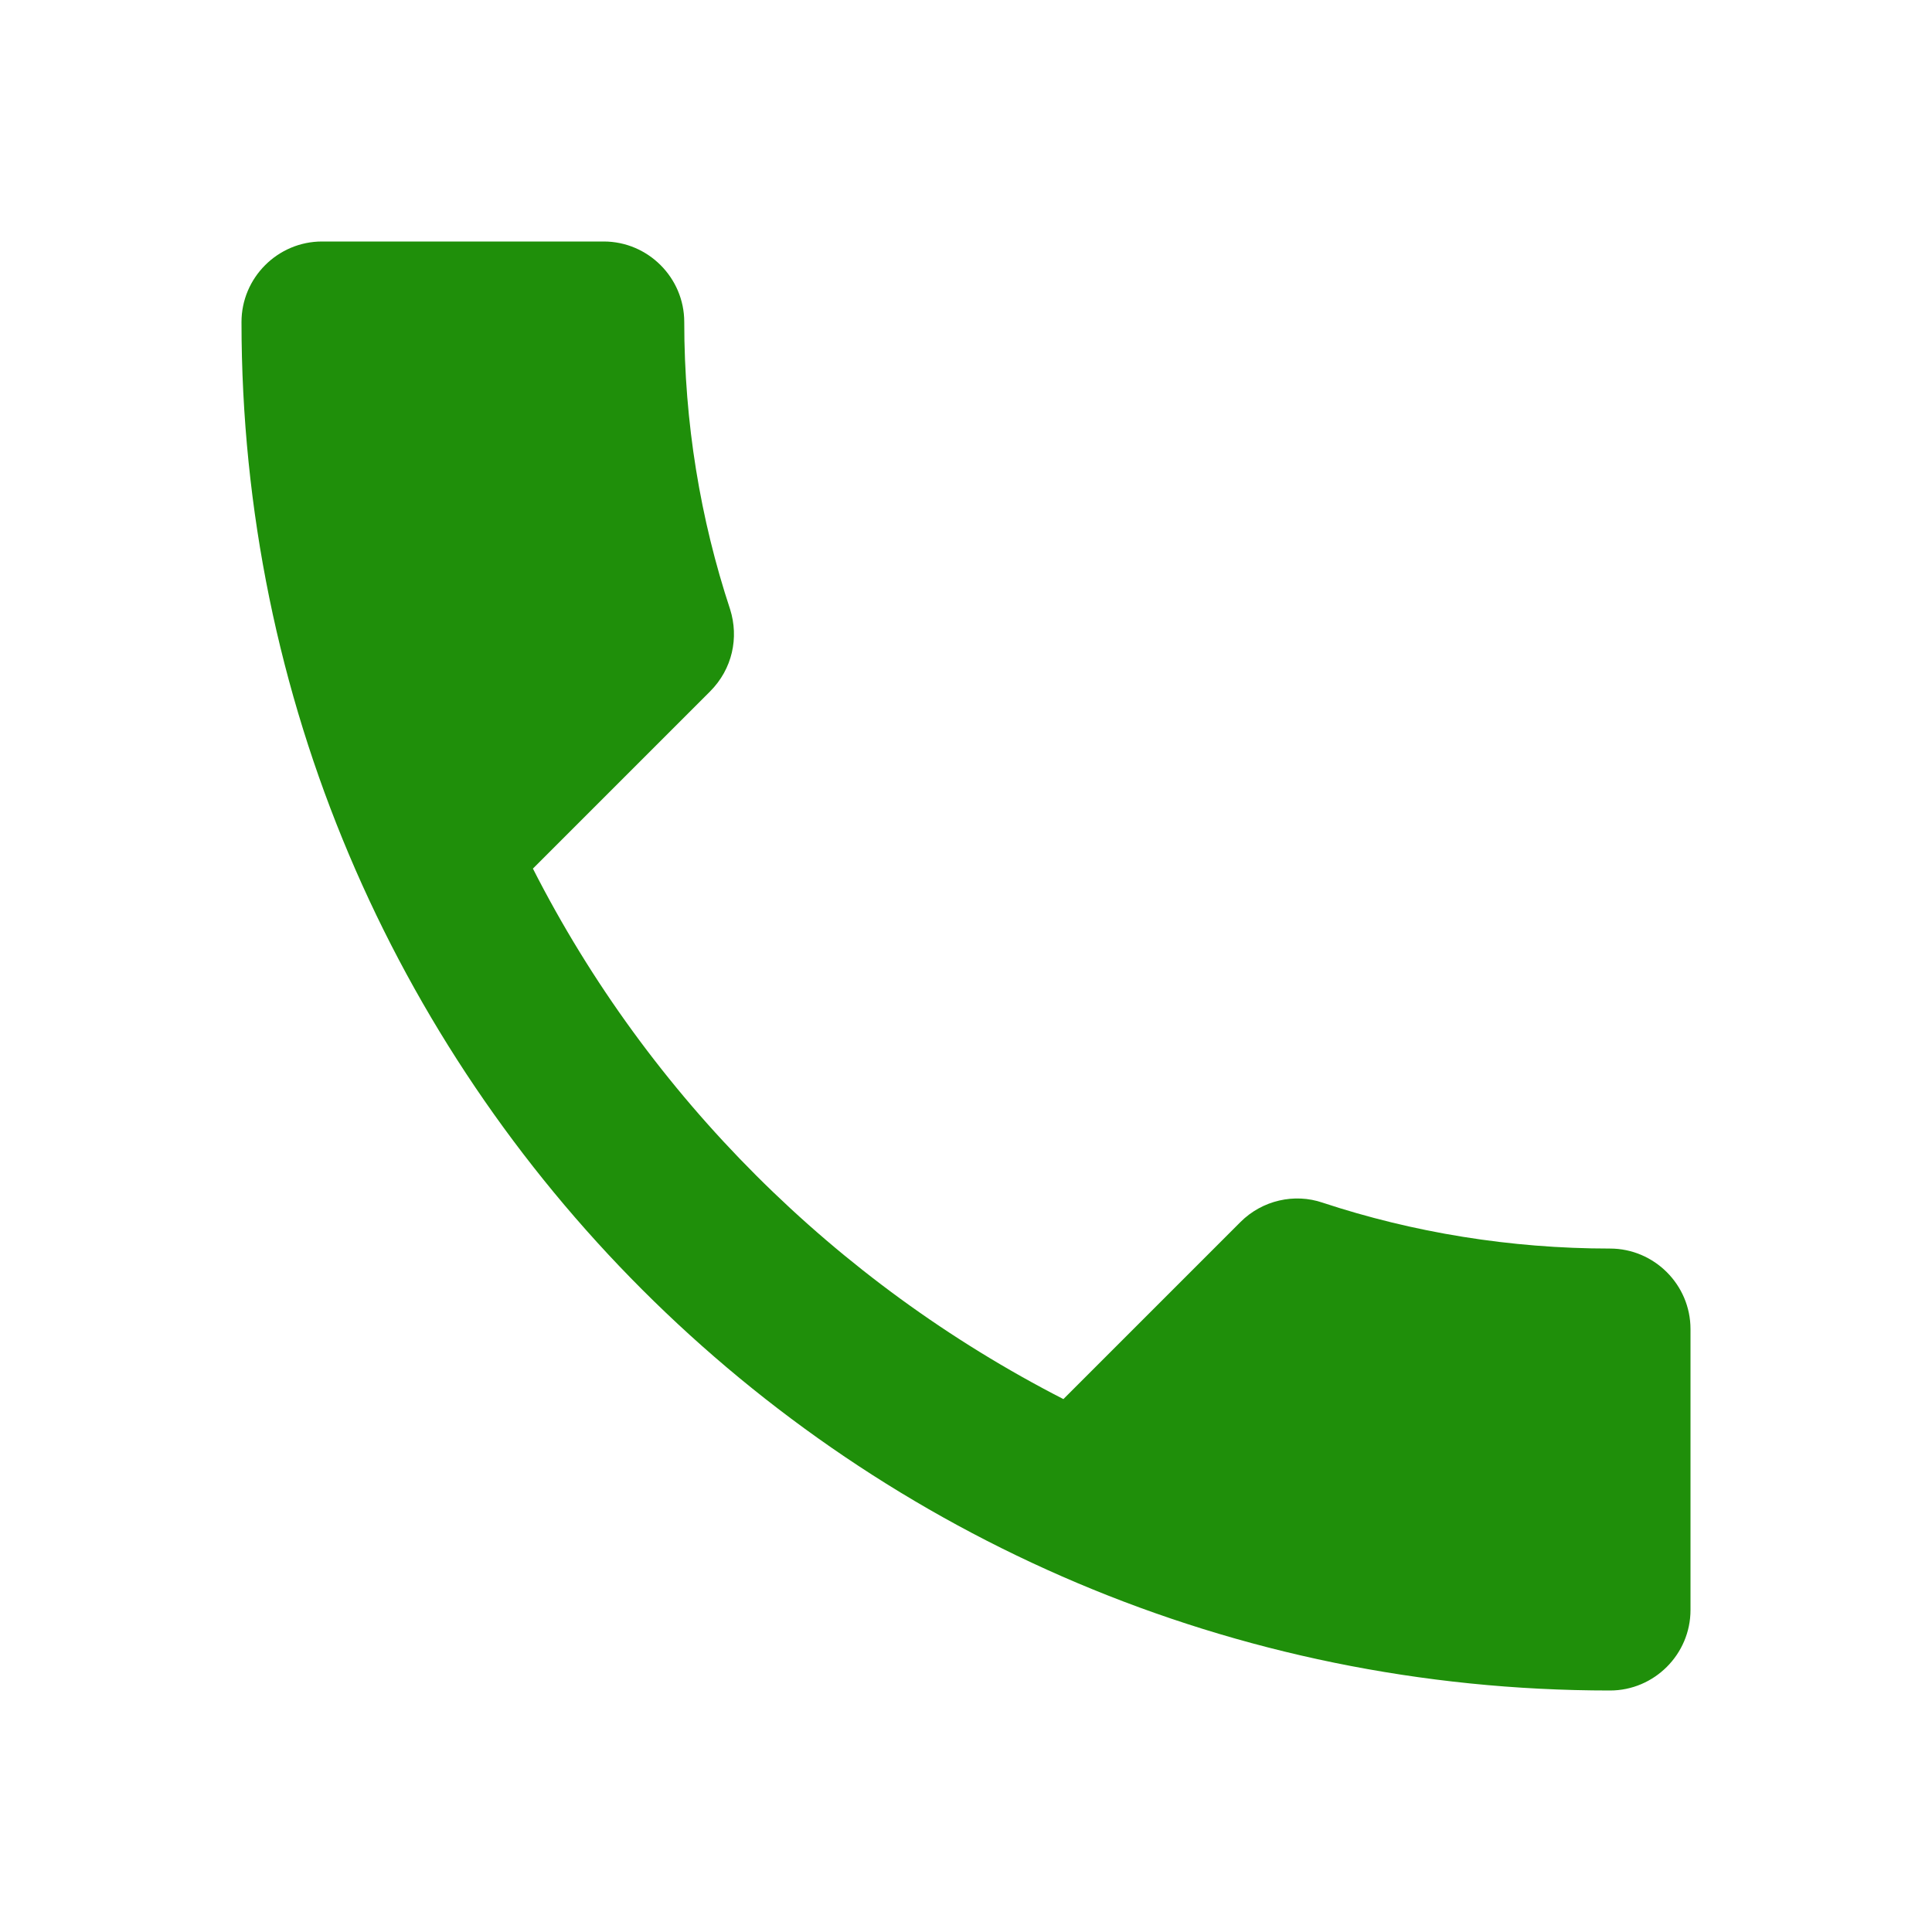
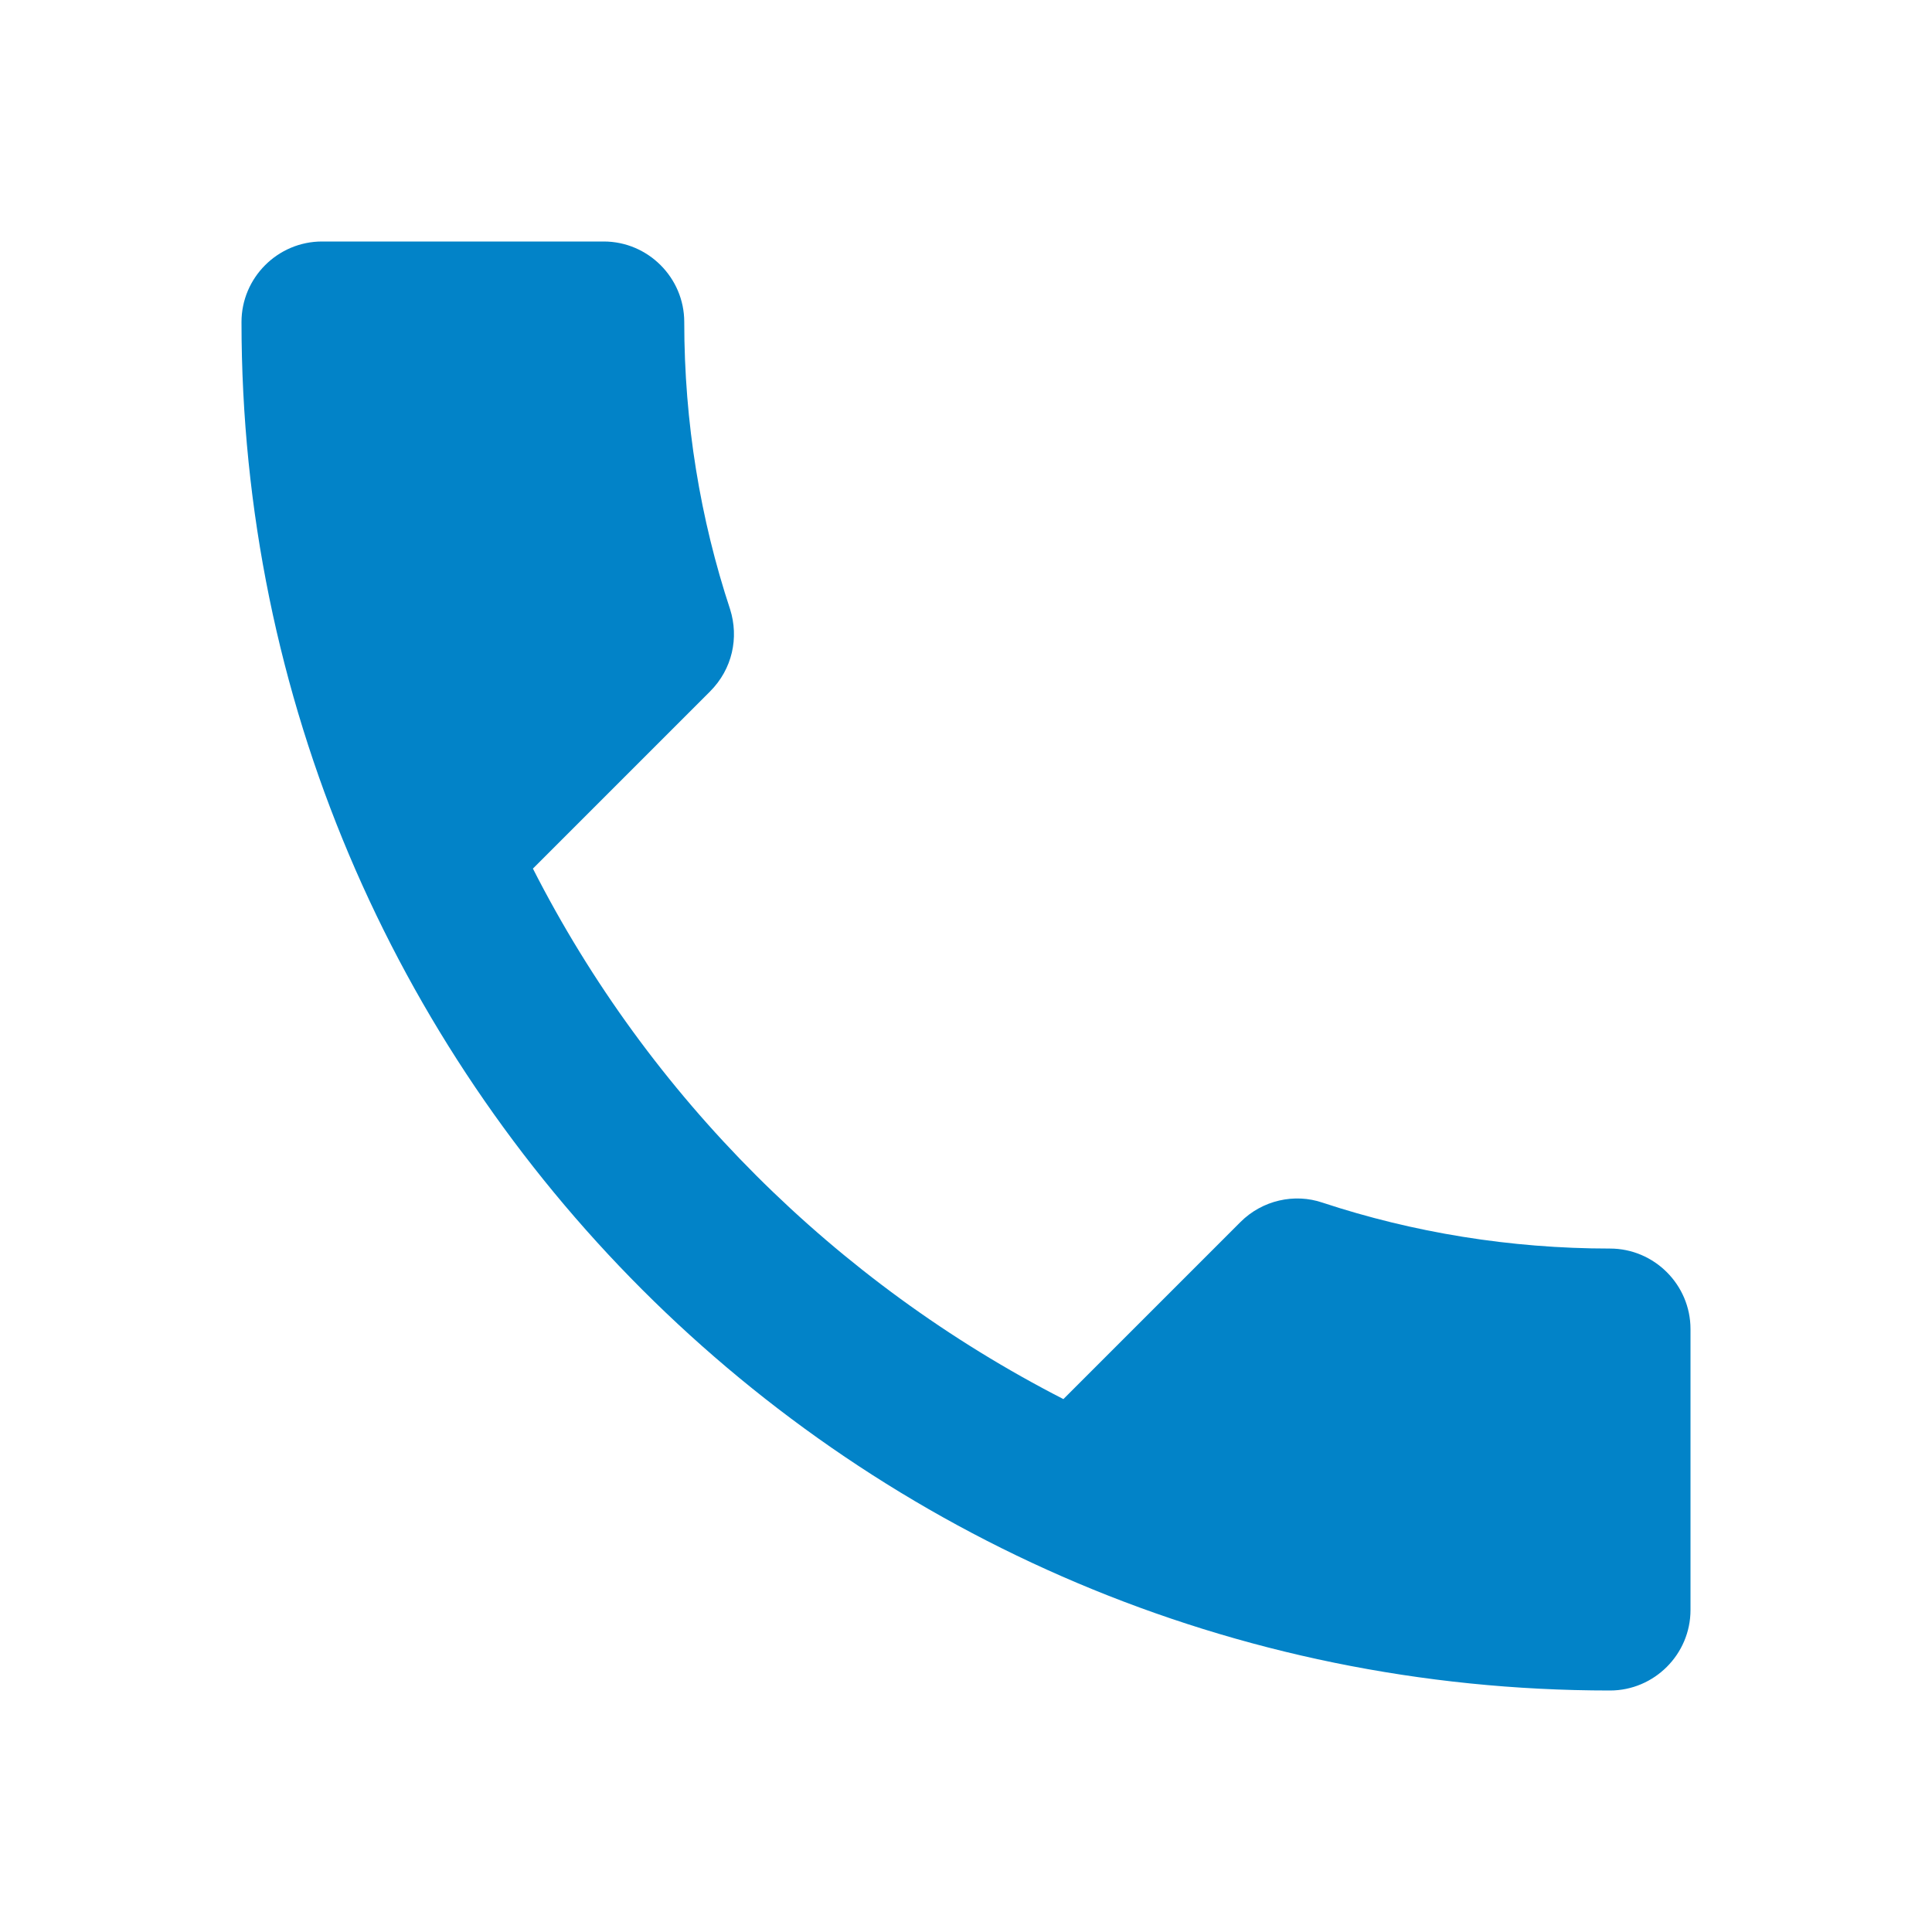
<svg xmlns="http://www.w3.org/2000/svg" width="24" height="24" viewBox="0 0 24 24" fill="none">
-   <path d="M6.62 10.79C8.06 13.62 10.38 15.93 13.21 17.38L15.41 15.18C15.68 14.91 16.08 14.82 16.43 14.94C17.55 15.31 18.76 15.51 20 15.51C20.55 15.51 21 15.96 21 16.51V20C21 20.55 20.55 21 20 21C10.61 21 3 13.39 3 4C3 3.45 3.45 3 4 3H7.5C8.05 3 8.5 3.45 8.5 4C8.5 5.25 8.7 6.45 9.07 7.57C9.18 7.92 9.1 8.31 8.82 8.59L6.62 10.79Z" fill="#1F8F0A" />
+   <path d="M6.62 10.79C8.06 13.62 10.38 15.93 13.21 17.38L15.41 15.18C15.68 14.91 16.08 14.82 16.43 14.94C17.55 15.31 18.76 15.51 20 15.51C20.55 15.51 21 15.96 21 16.51V20C21 20.55 20.55 21 20 21C10.61 21 3 13.39 3 4C3 3.45 3.45 3 4 3H7.5C8.05 3 8.5 3.45 8.5 4C8.5 5.25 8.7 6.45 9.07 7.57C9.18 7.92 9.1 8.31 8.82 8.59L6.62 10.79Z" fill="#0283c8" />
</svg>
